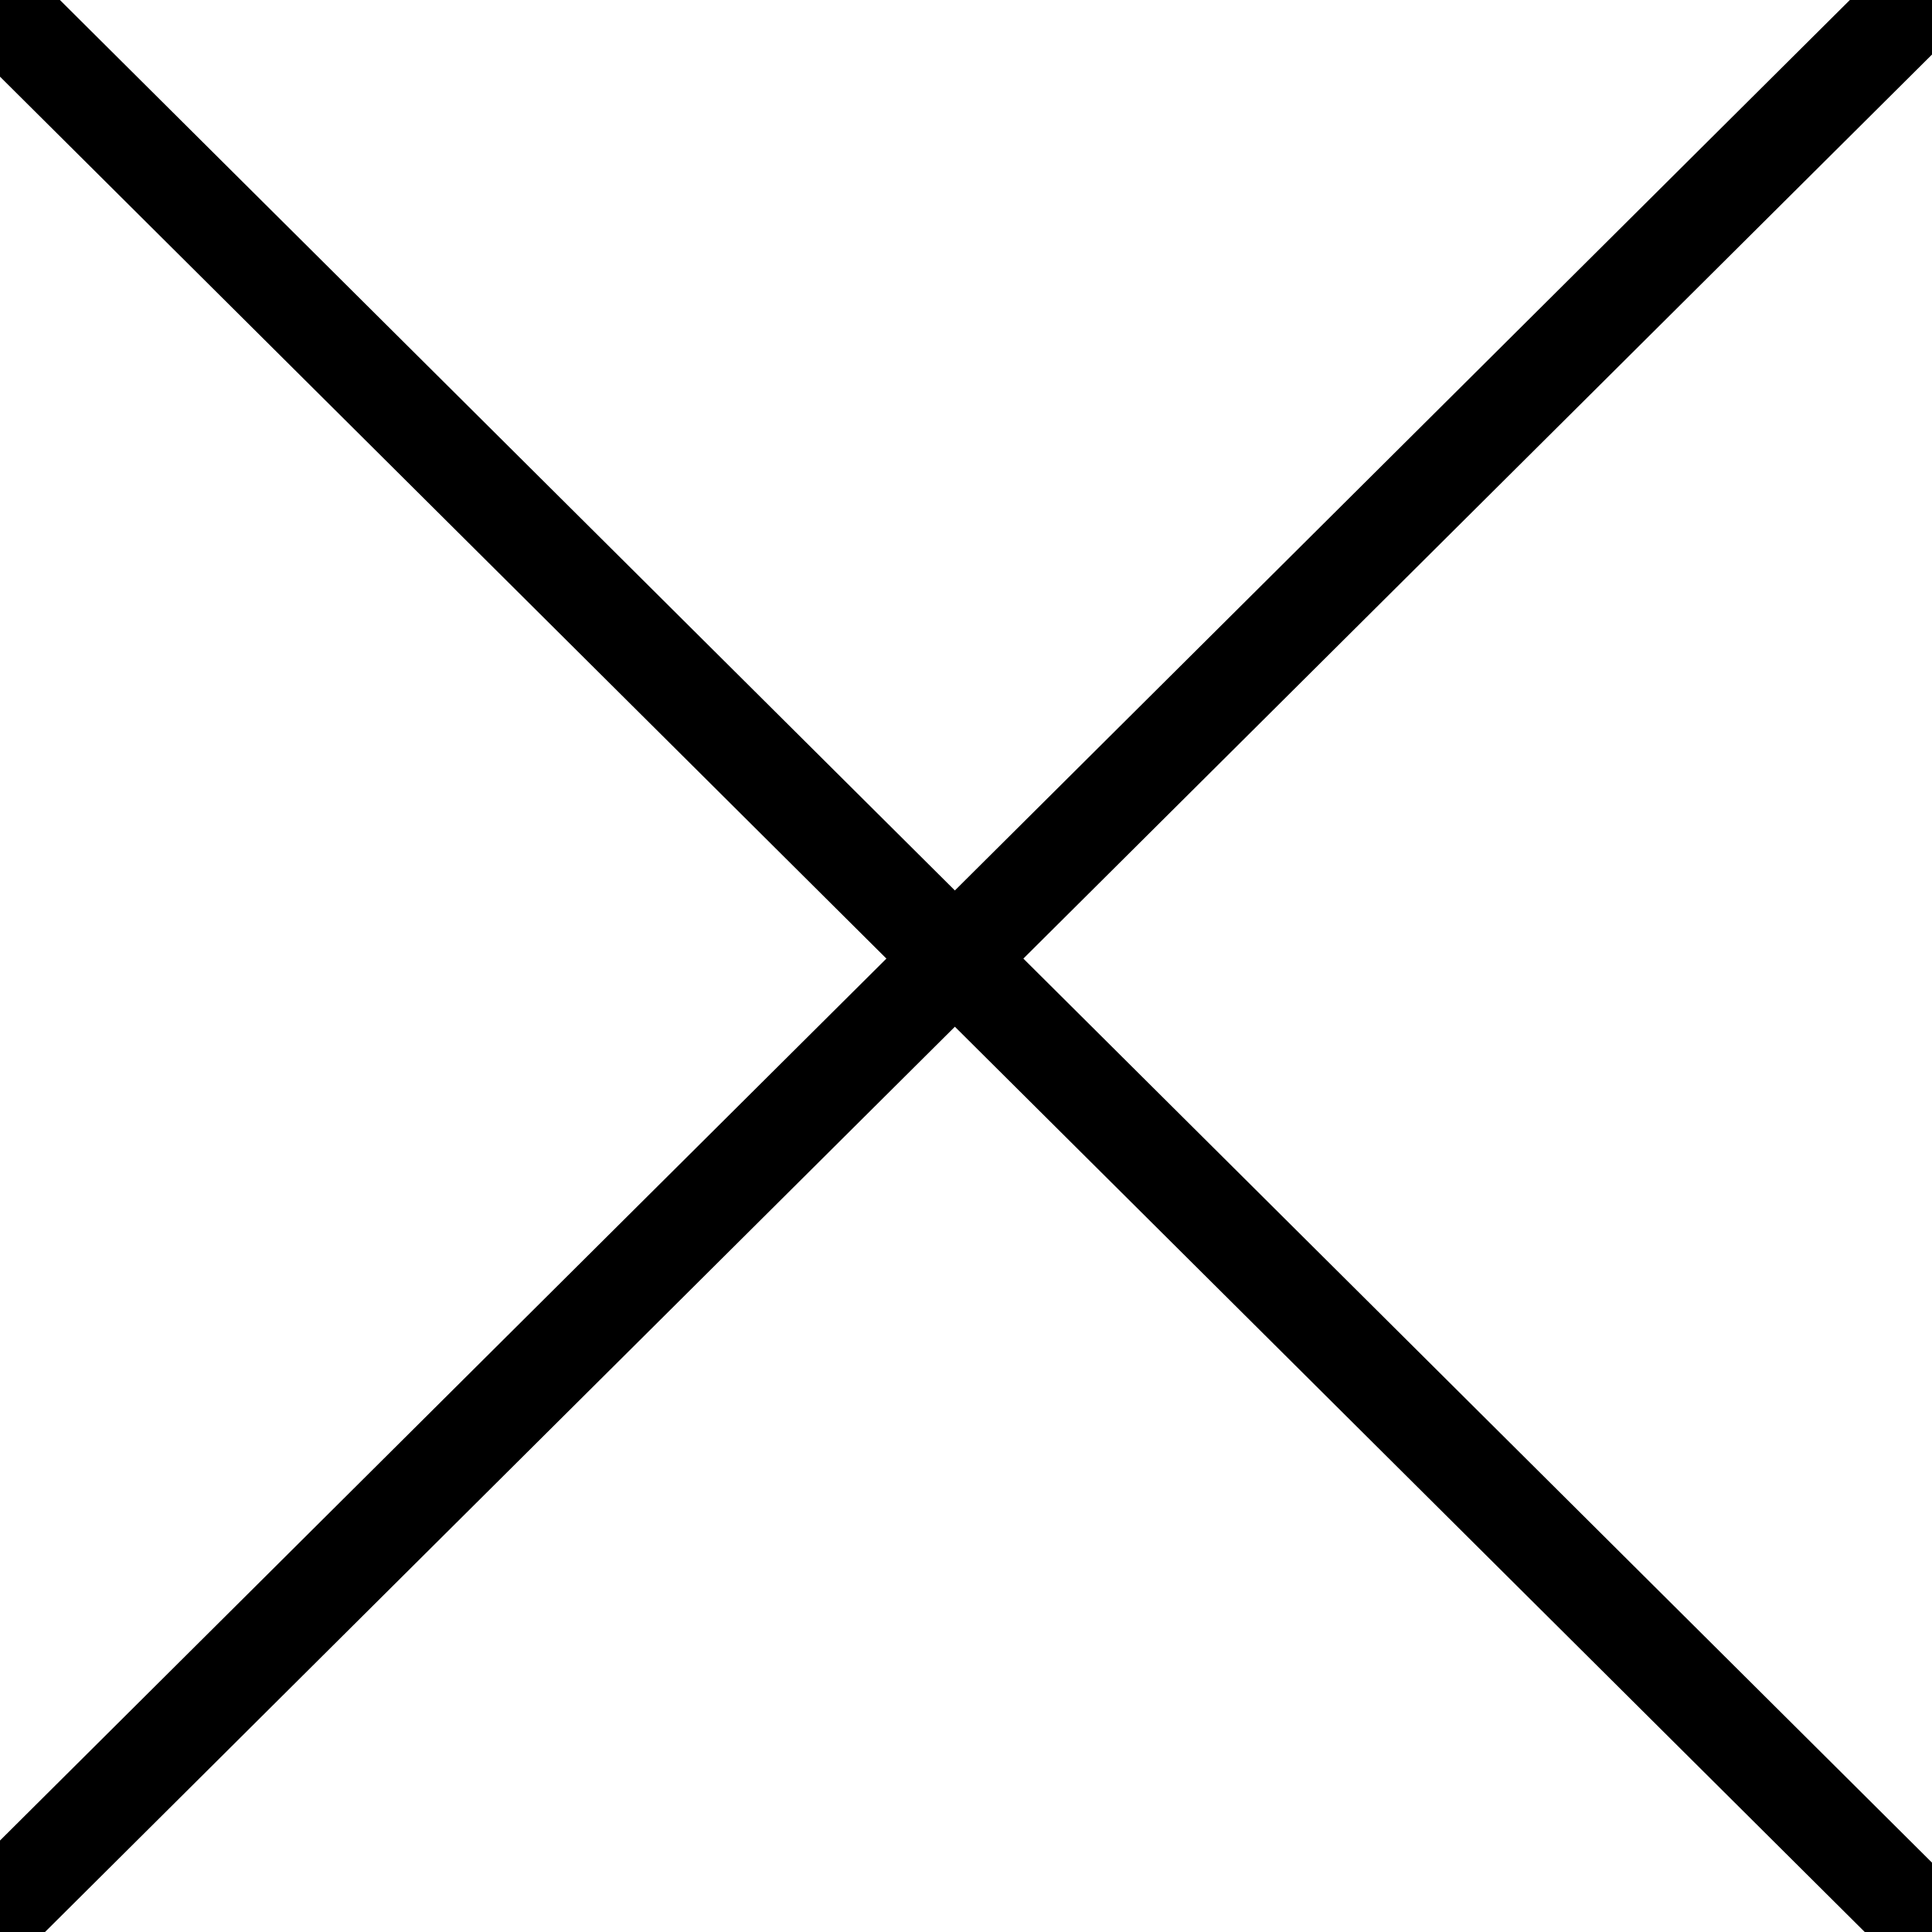
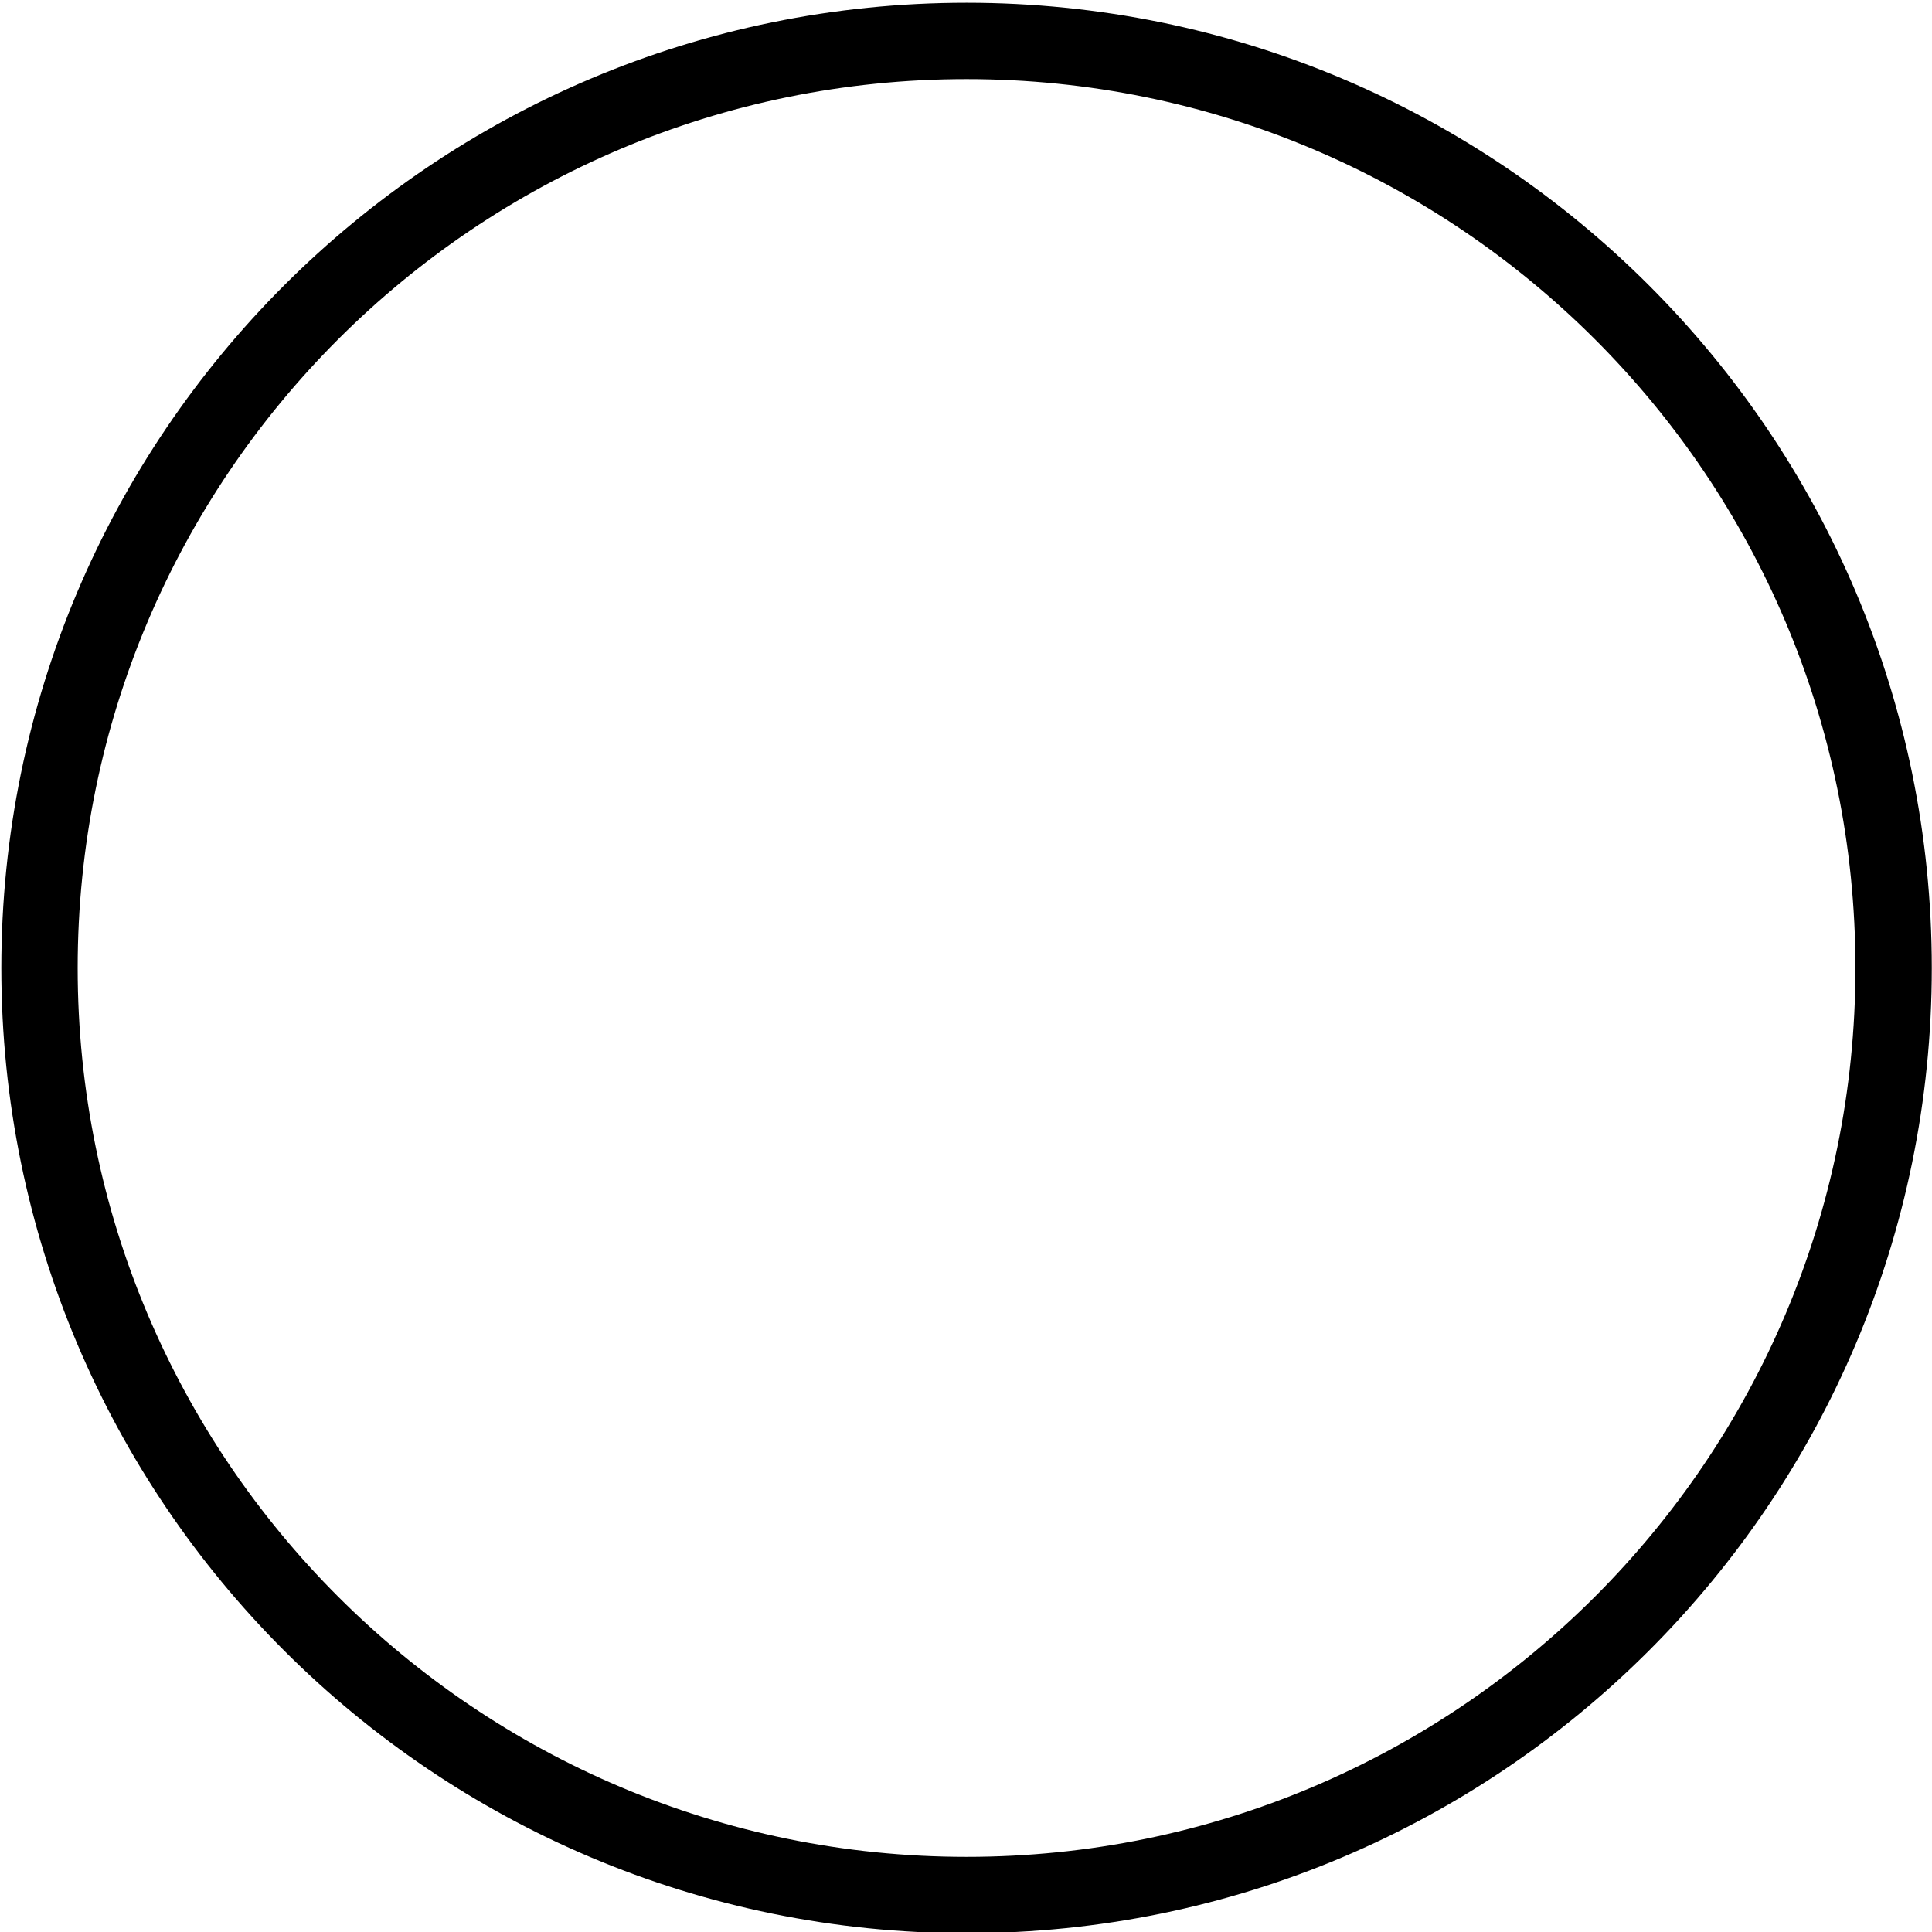
- <svg xmlns="http://www.w3.org/2000/svg" xmlns:xlink="http://www.w3.org/1999/xlink" version="1.0" width="100%" height="100%" viewBox="0 0 200 200" id="svg2">
+ <svg xmlns="http://www.w3.org/2000/svg" version="1.0" width="100%" height="100%" viewBox="0 0 200 200" id="svg2">
  <defs id="defs4" />
-   <style id="color" type="text/css">
+   <g id="layer1">
+     <style id="color" type="text/css">
.coloring {
	stroke:#000000;
}
</style>
-   <path d="M 242.984,242.641 L -33.225,-32.175" id="path2384" class="coloring" style="fill:none;fill-rule:evenodd;stroke-width:10;stroke-linecap:butt;stroke-linejoin:miter;stroke-miterlimit:4;stroke-dasharray:none;stroke-opacity:1" />
-   <use transform="matrix(-1,0,0,1,209.7588,-12)" id="use3176" x="0" y="0" width="200" height="200" xlink:href="#path2384" />
+     <path d="M 642.857,592.362 A 242.857,242.857 0 1 1 157.143,592.362 A 242.857,242.857 0 1 1 642.857,592.362 z" transform="matrix(0.3951669,0,0,0.3951669,-58.00909,-133.8767)" id="path2383" class="coloring" style="opacity:1;fill:none;fill-opacity:1;fill-rule:nonzero;stroke-width:20;stroke-linecap:round;stroke-linejoin:miter;stroke-miterlimit:4;stroke-dasharray:none;stroke-dashoffset:4.3;stroke-opacity:1" />
+   </g>
</svg>
